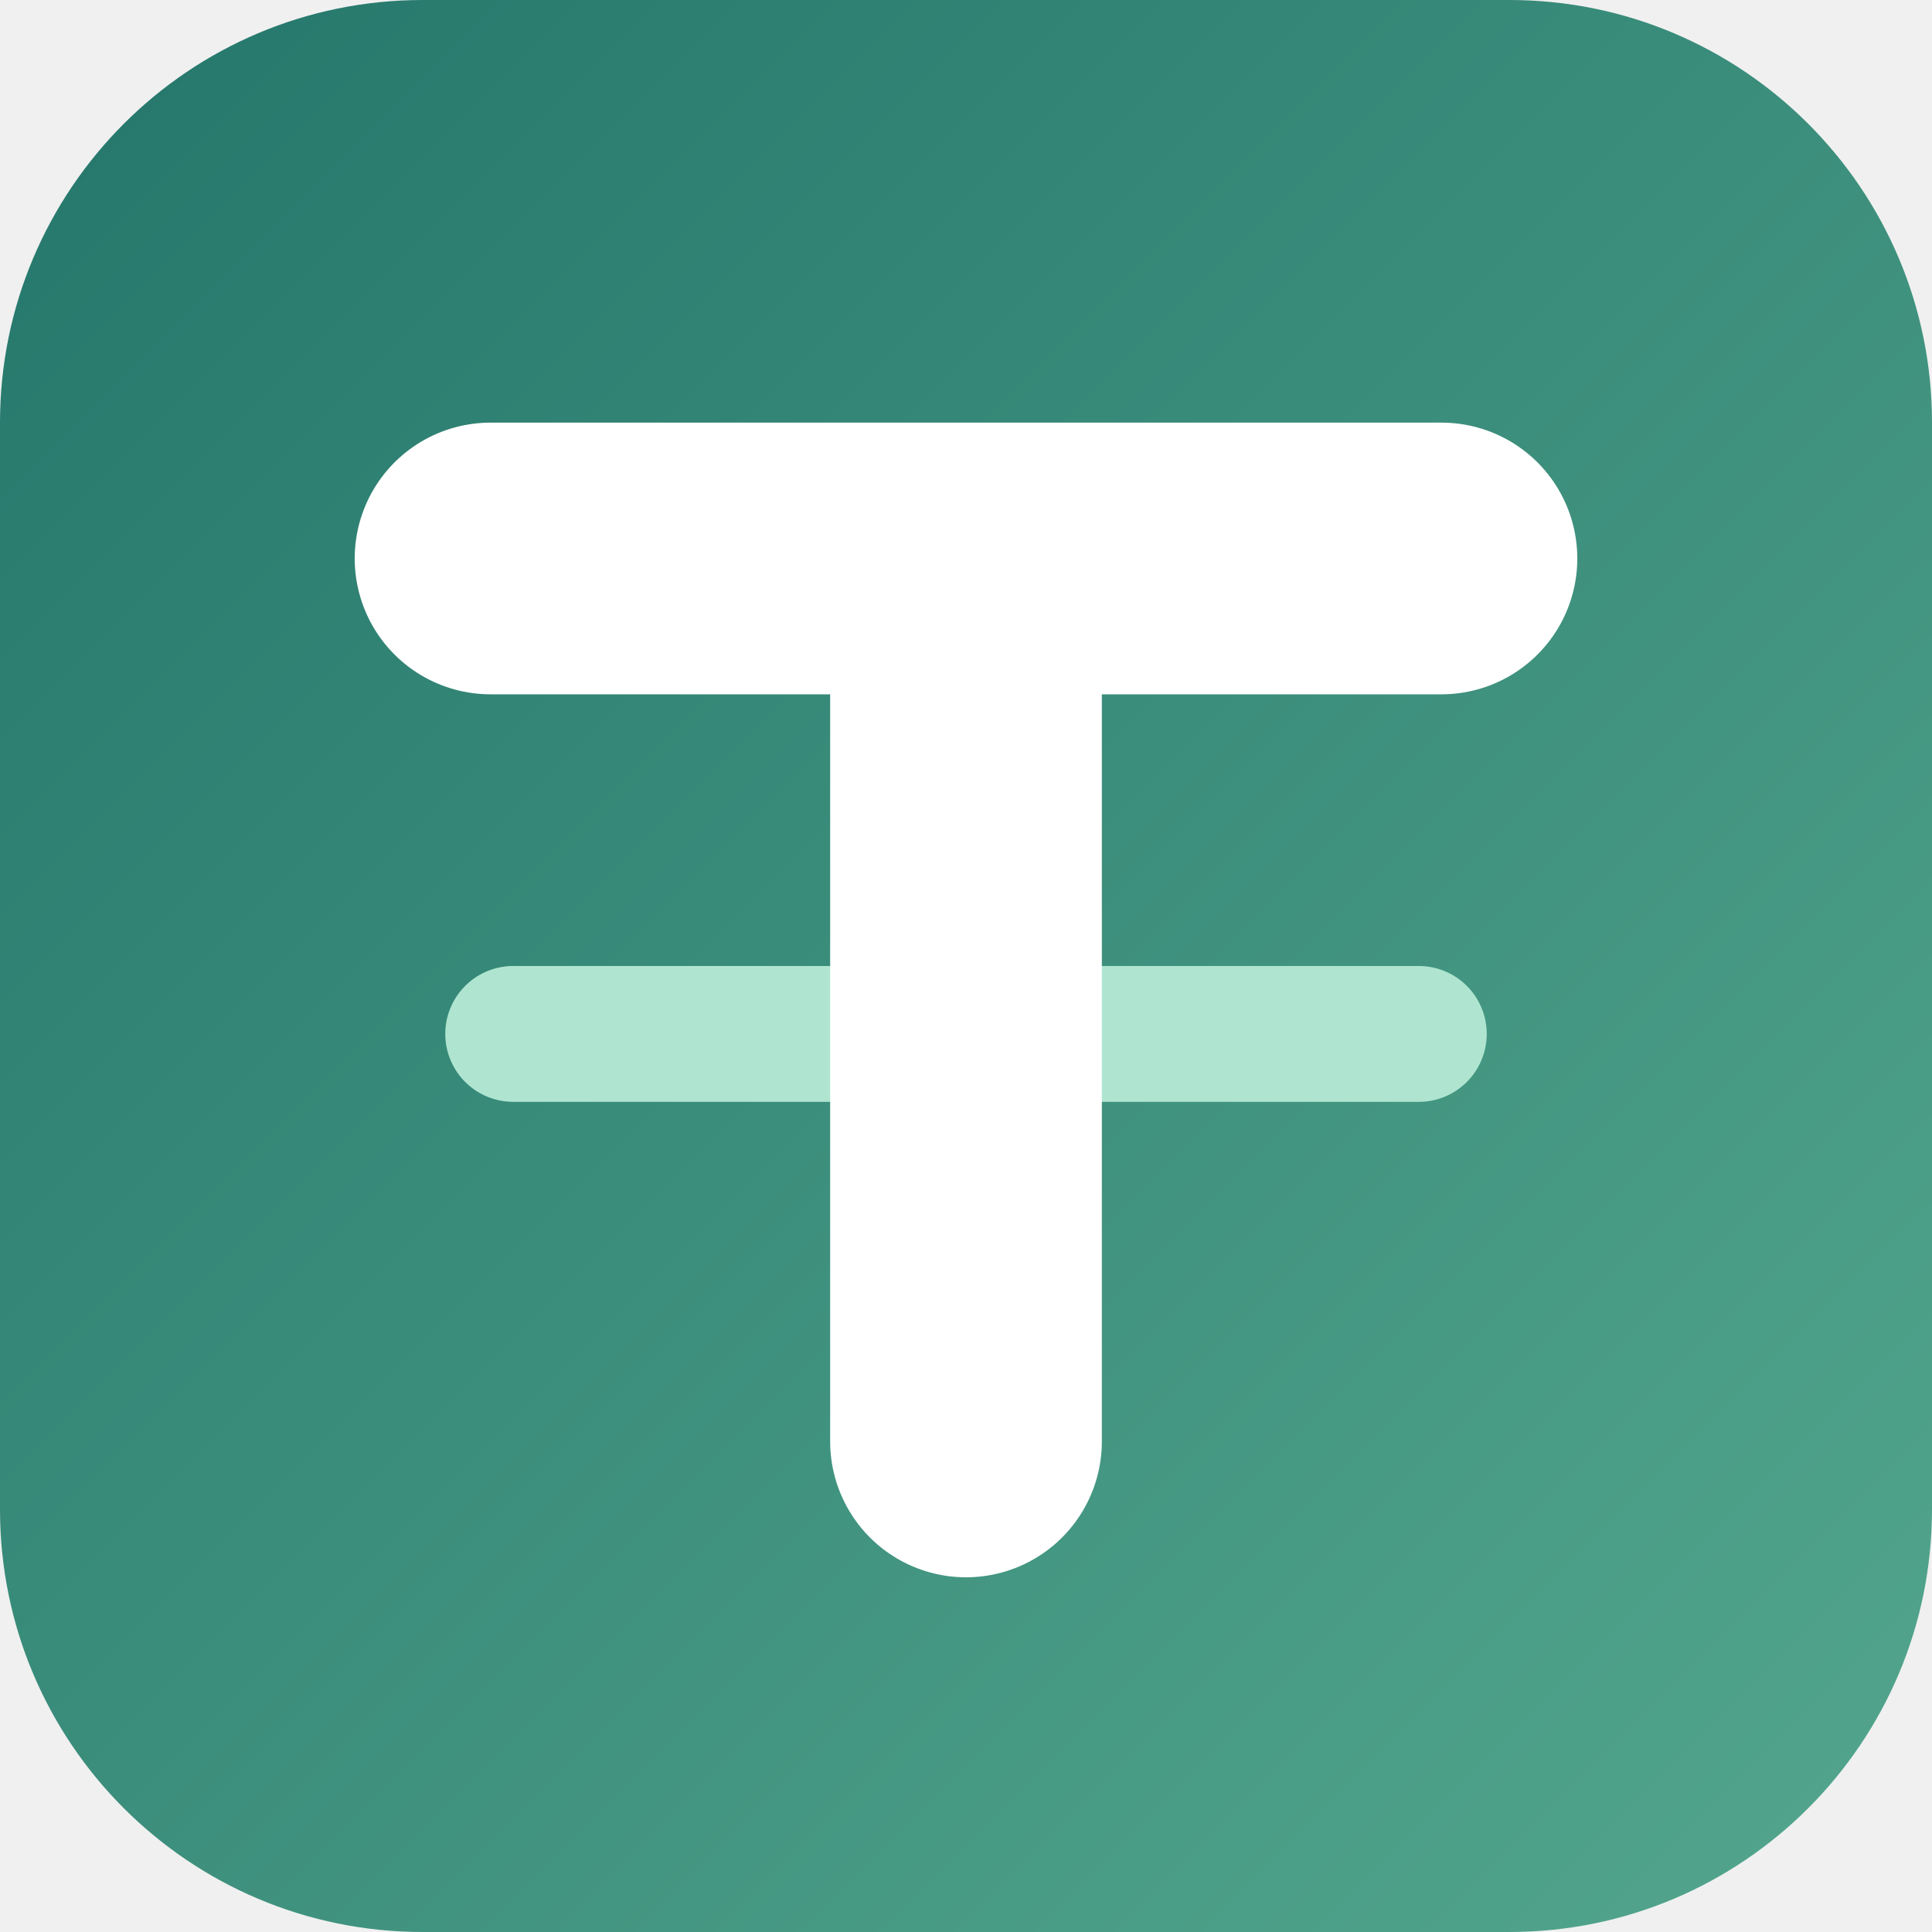
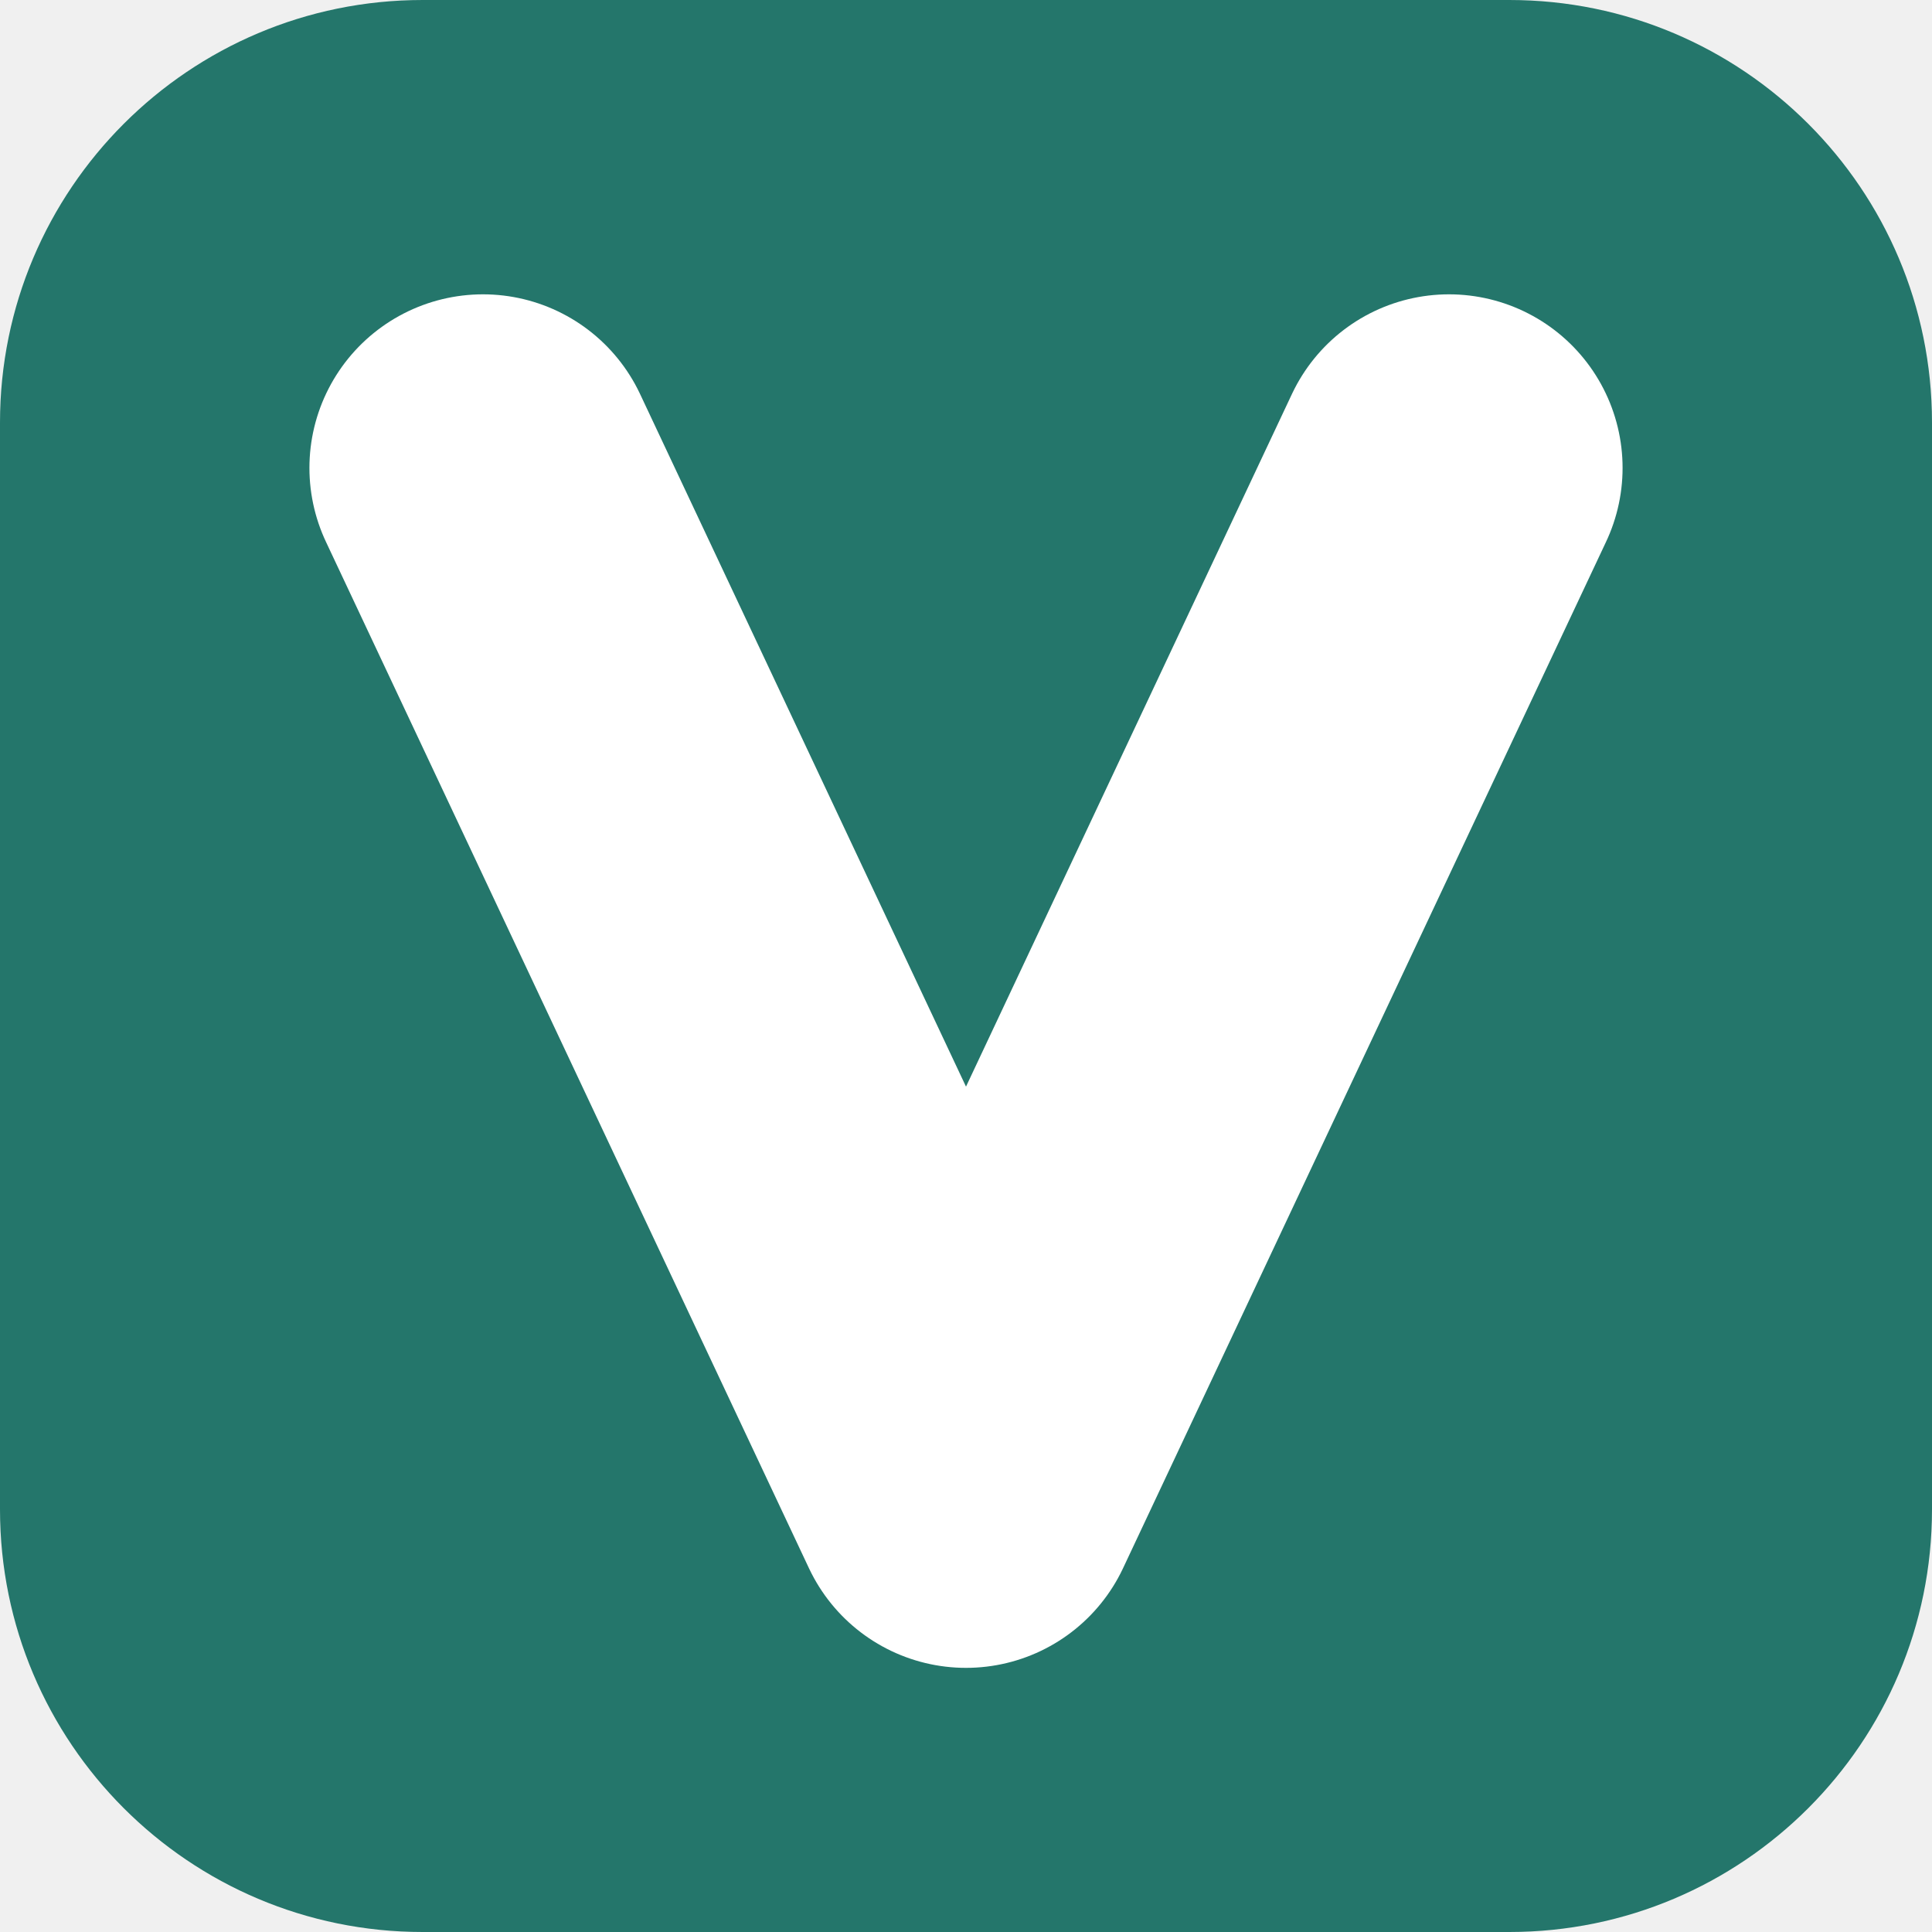
<svg xmlns="http://www.w3.org/2000/svg" width="256" height="256" viewBox="0 0 256 256" role="img" aria-labelledby="title desc">
-   <defs>
-     <linearGradient id="texweft-gradient" x1="0" y1="0" x2="1" y2="1">
-       <stop offset="0" stop-color="#24766B" />
-       <stop offset="1" stop-color="#54A78D" />
-     </linearGradient>
-   </defs>
-   <rect width="256" height="256" rx="56" fill="url(#texweft-gradient)" />
-   <path d="M68 137H188" fill="none" stroke="#AFE5D0" stroke-width="18" stroke-linecap="round" />
-   <path d="M65 74H191M128 74V191" fill="none" stroke="#FFF" stroke-width="36" stroke-linecap="round" stroke-linejoin="round" />
+   <rect width="256" height="256" rx="56" ry="56" fill="#24766B" />
+   <path d="M64 62 L128 198 L192 62" fill="none" stroke="#FFFFFF" stroke-width="46" stroke-linecap="round" stroke-linejoin="round" />
</svg>
